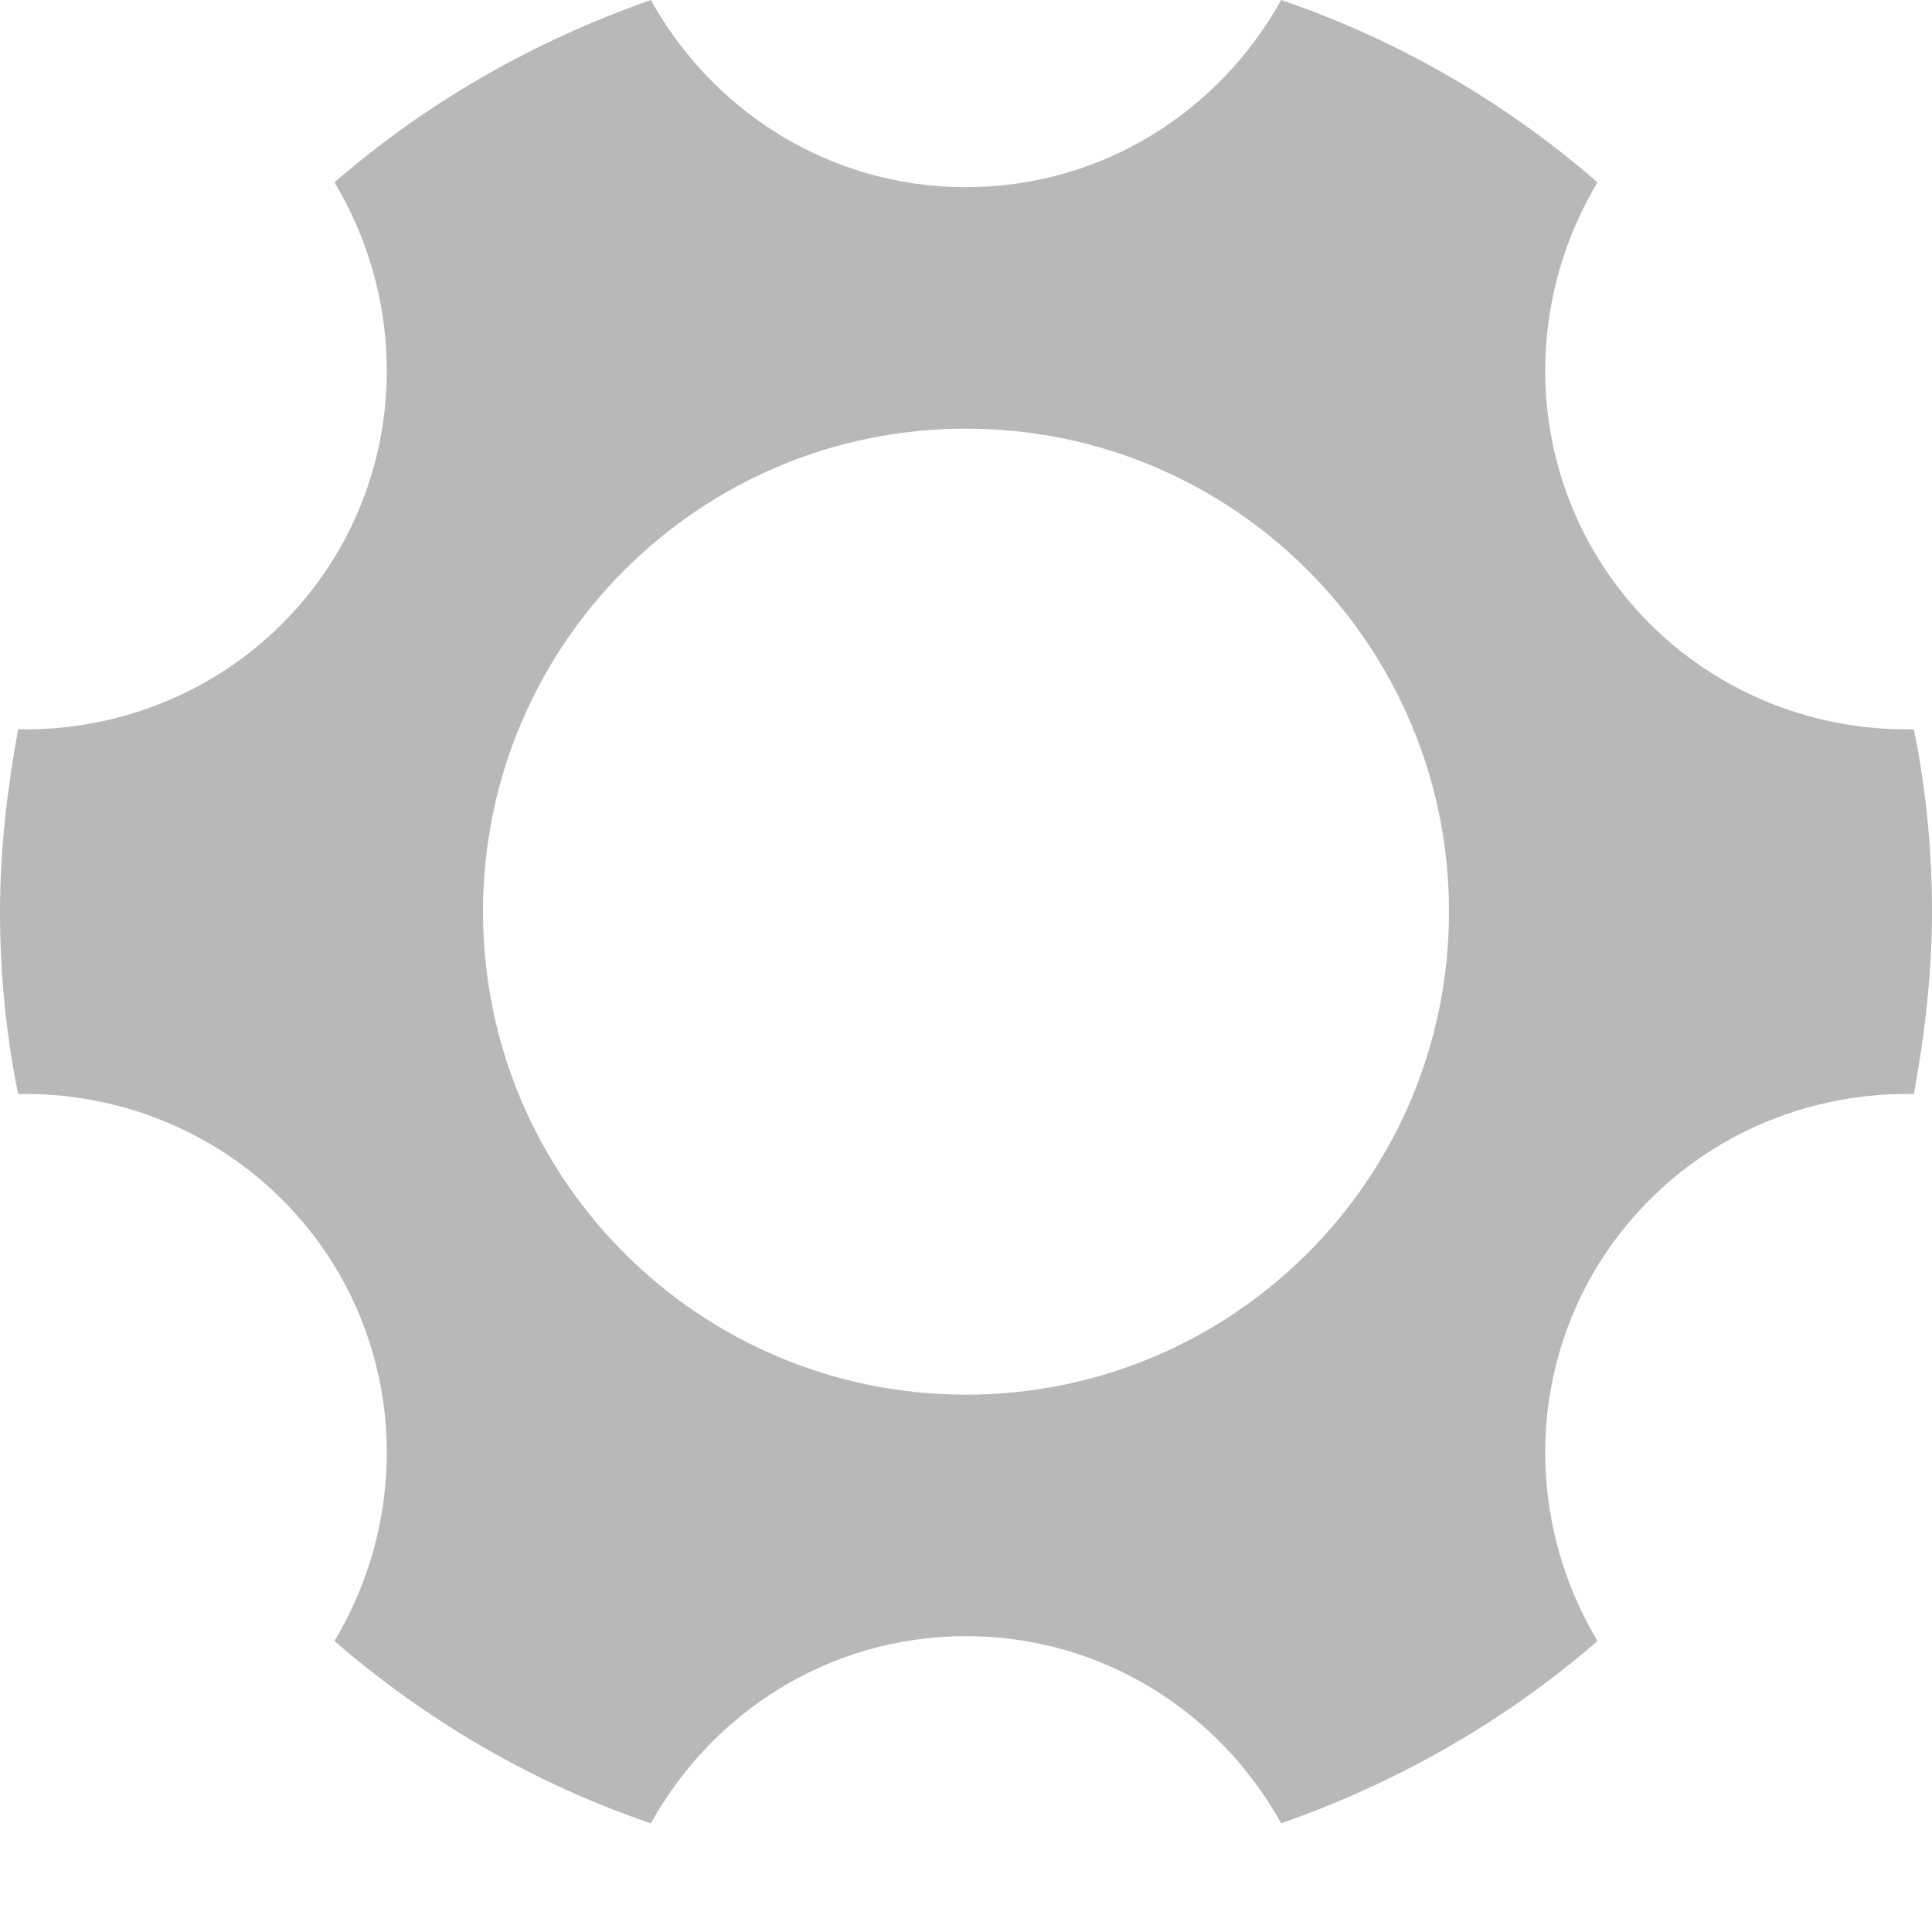
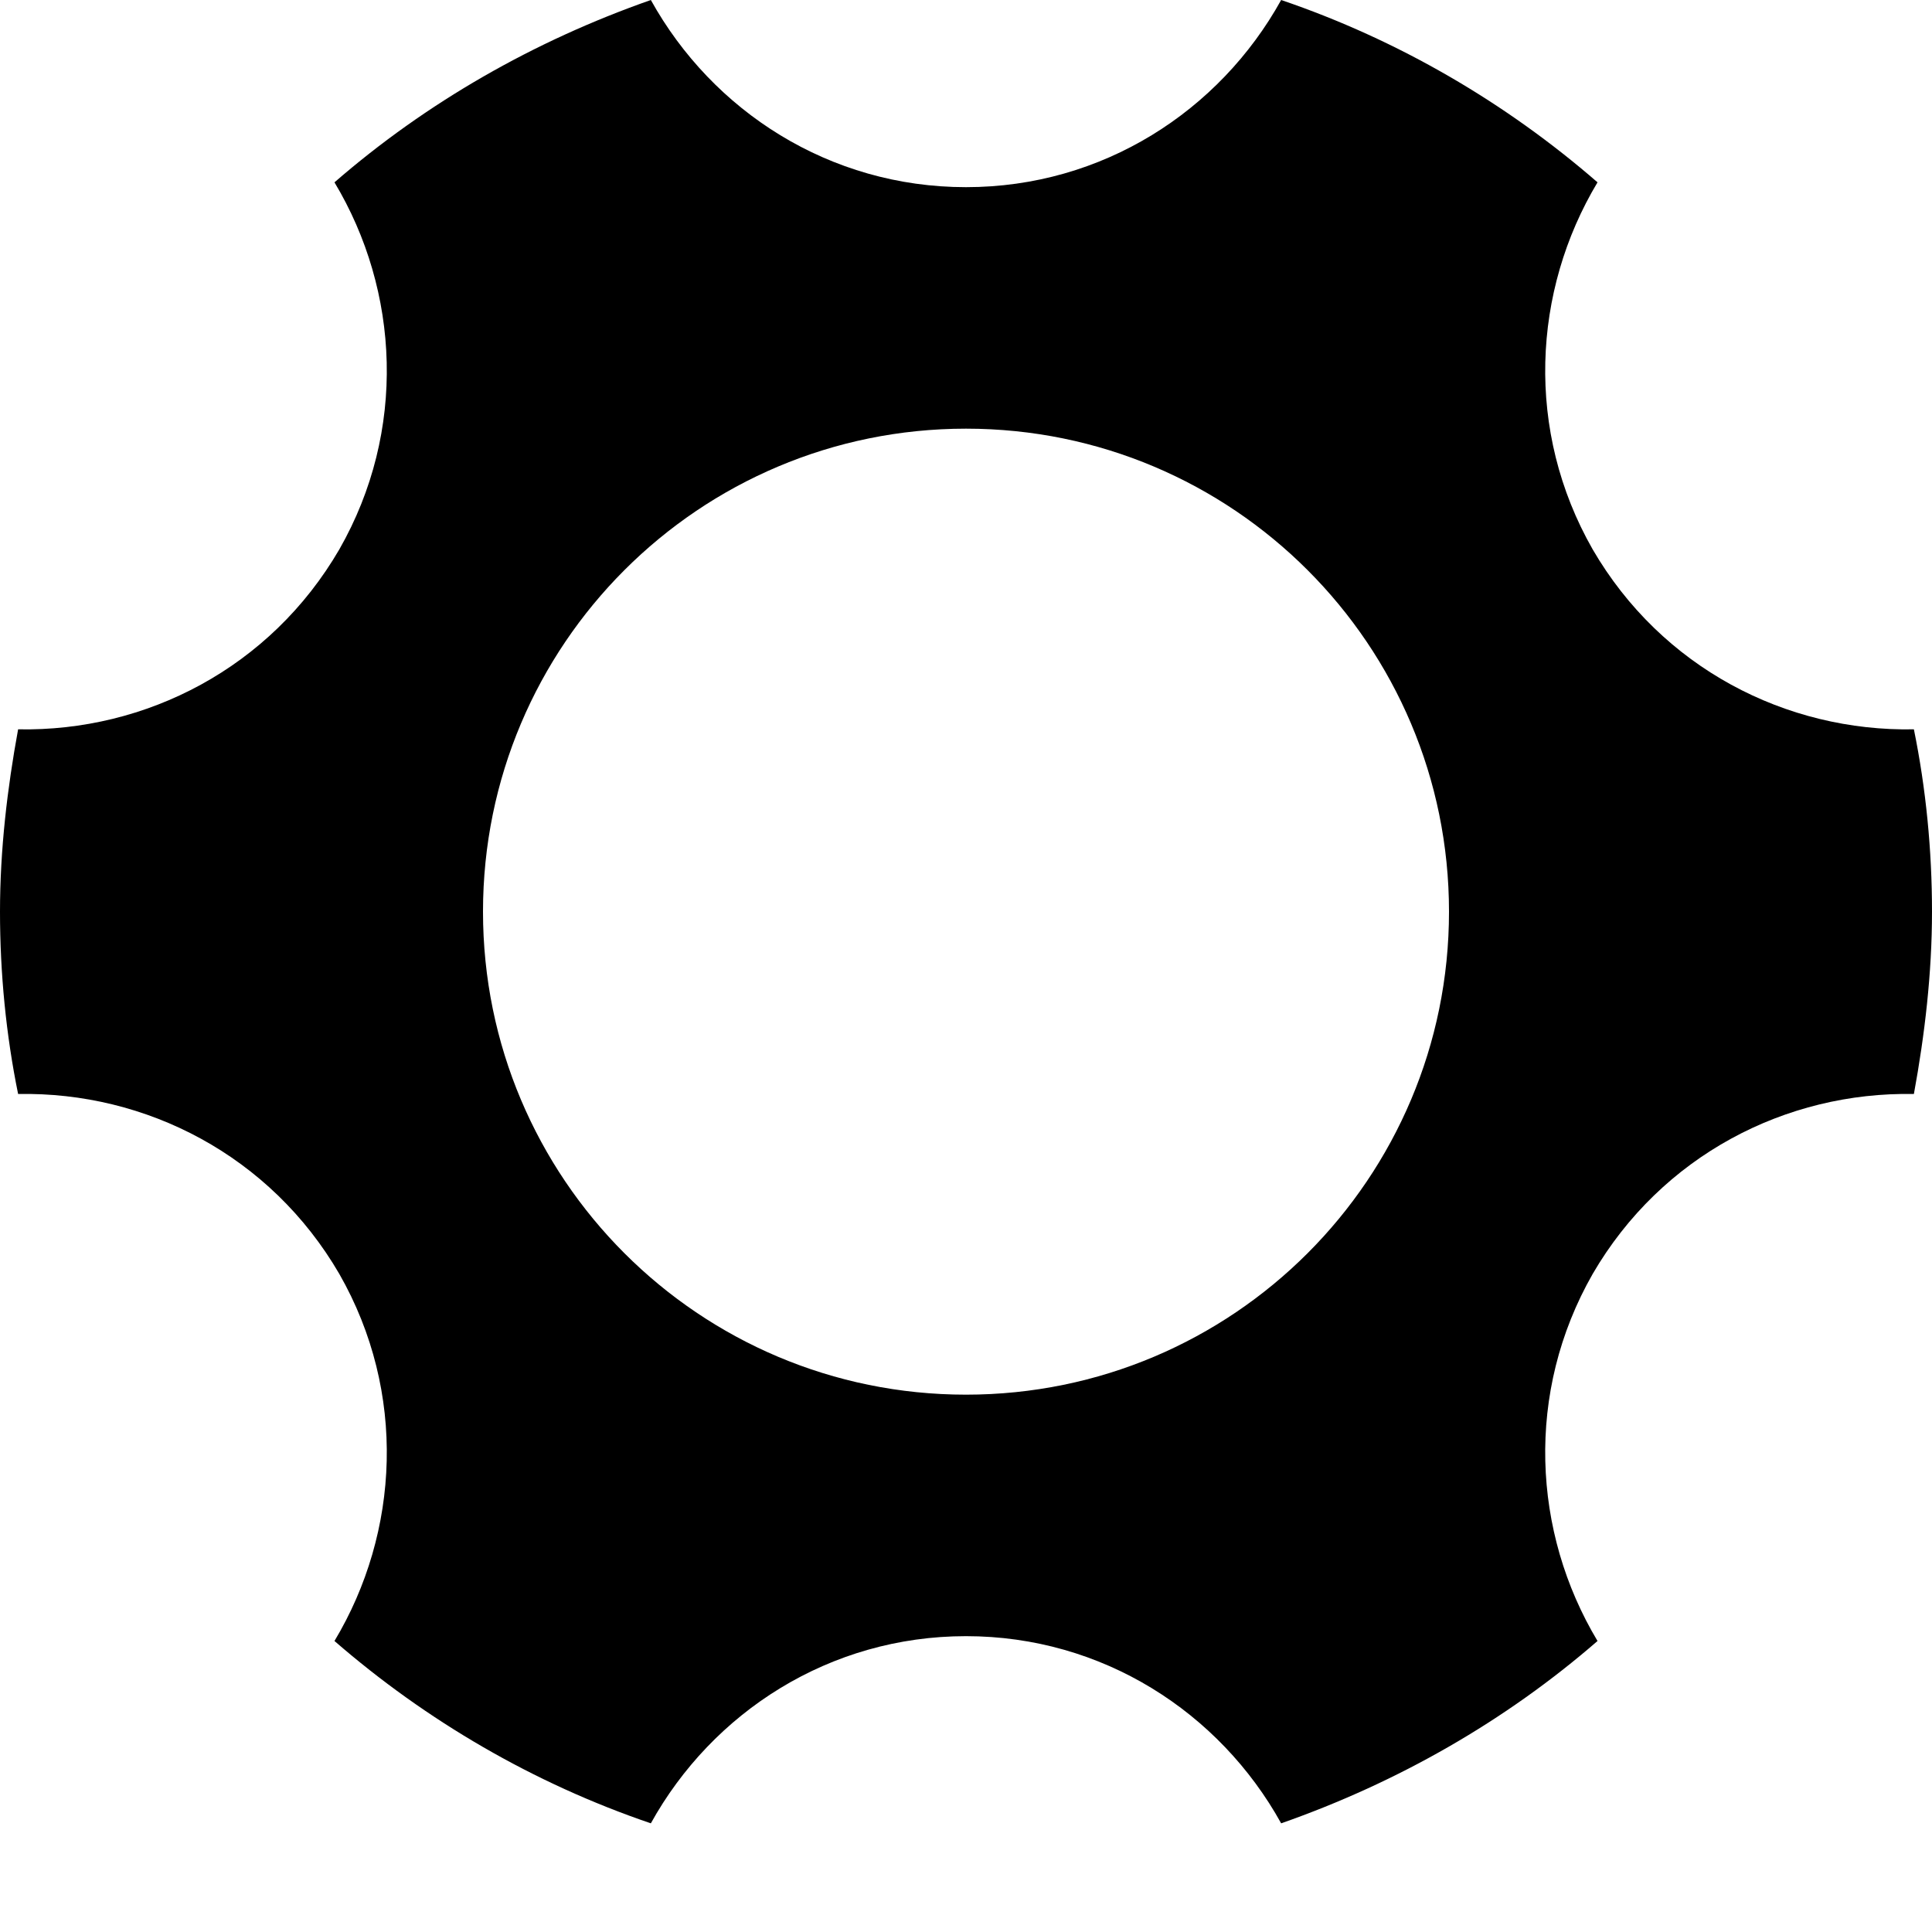
- <svg xmlns="http://www.w3.org/2000/svg" viewBox="0 0 16 16" fill="none">
-   <path d="M15.85 6.04C14.79 6.06 13.76 5.53 13.19 4.55C12.63 3.57 12.69 2.41 13.23 1.51C12.47 0.85 11.58 0.33 10.61 0C10.1 0.92 9.13 1.55 8 1.55C6.87 1.55 5.9 0.92 5.39 0C4.42 0.34 3.53 0.85 2.77 1.51C3.31 2.41 3.37 3.57 2.81 4.55C2.24 5.53 1.21 6.06 0.15 6.04C0.06 6.53 0 7.04 0 7.55C0 8.06 0.05 8.57 0.15 9.06C1.21 9.04 2.24 9.57 2.81 10.55C3.37 11.53 3.31 12.69 2.77 13.59C3.53 14.25 4.42 14.77 5.39 15.1C5.9 14.18 6.87 13.55 8 13.55C9.13 13.55 10.1 14.18 10.61 15.1C11.58 14.76 12.47 14.25 13.23 13.59C12.69 12.69 12.63 11.53 13.19 10.55C13.76 9.57 14.79 9.04 15.85 9.06C15.94 8.57 16 8.06 16 7.55C16 7.04 15.95 6.53 15.85 6.04ZM8 11.55C5.79 11.55 4 9.76 4 7.55C4 5.34 5.79 3.55 8 3.55C10.21 3.55 12 5.34 12 7.55C12 9.76 10.21 11.55 8 11.55Z" fill="#B8B8B8" />
+ <svg xmlns="http://www.w3.org/2000/svg" viewBox="0 0 16 16" fill="none" style="display: block;">
+   <path d="M15.85 6.04C14.79 6.06 13.76 5.53 13.19 4.55C12.63 3.57 12.69 2.41 13.23 1.51C12.47 0.85 11.58 0.33 10.61 0C10.1 0.92 9.13 1.55 8 1.55C6.87 1.55 5.9 0.92 5.39 0C4.42 0.34 3.53 0.85 2.77 1.51C3.31 2.41 3.37 3.57 2.81 4.55C2.24 5.53 1.21 6.06 0.15 6.04C0.06 6.53 0 7.04 0 7.55C0 8.06 0.05 8.57 0.15 9.06C1.21 9.04 2.24 9.57 2.81 10.55C3.37 11.53 3.31 12.69 2.77 13.59C3.53 14.25 4.42 14.77 5.39 15.1C5.9 14.18 6.87 13.55 8 13.55C9.13 13.55 10.1 14.18 10.61 15.1C11.58 14.76 12.47 14.25 13.23 13.59C12.69 12.69 12.63 11.53 13.19 10.55C13.76 9.57 14.79 9.04 15.85 9.06C15.94 8.57 16 8.06 16 7.55C16 7.04 15.95 6.53 15.85 6.04ZM8 11.55C5.79 11.55 4 9.76 4 7.55C4 5.34 5.79 3.55 8 3.55C10.21 3.55 12 5.34 12 7.55C12 9.76 10.21 11.55 8 11.55Z" fill="currentColor" />
</svg>
